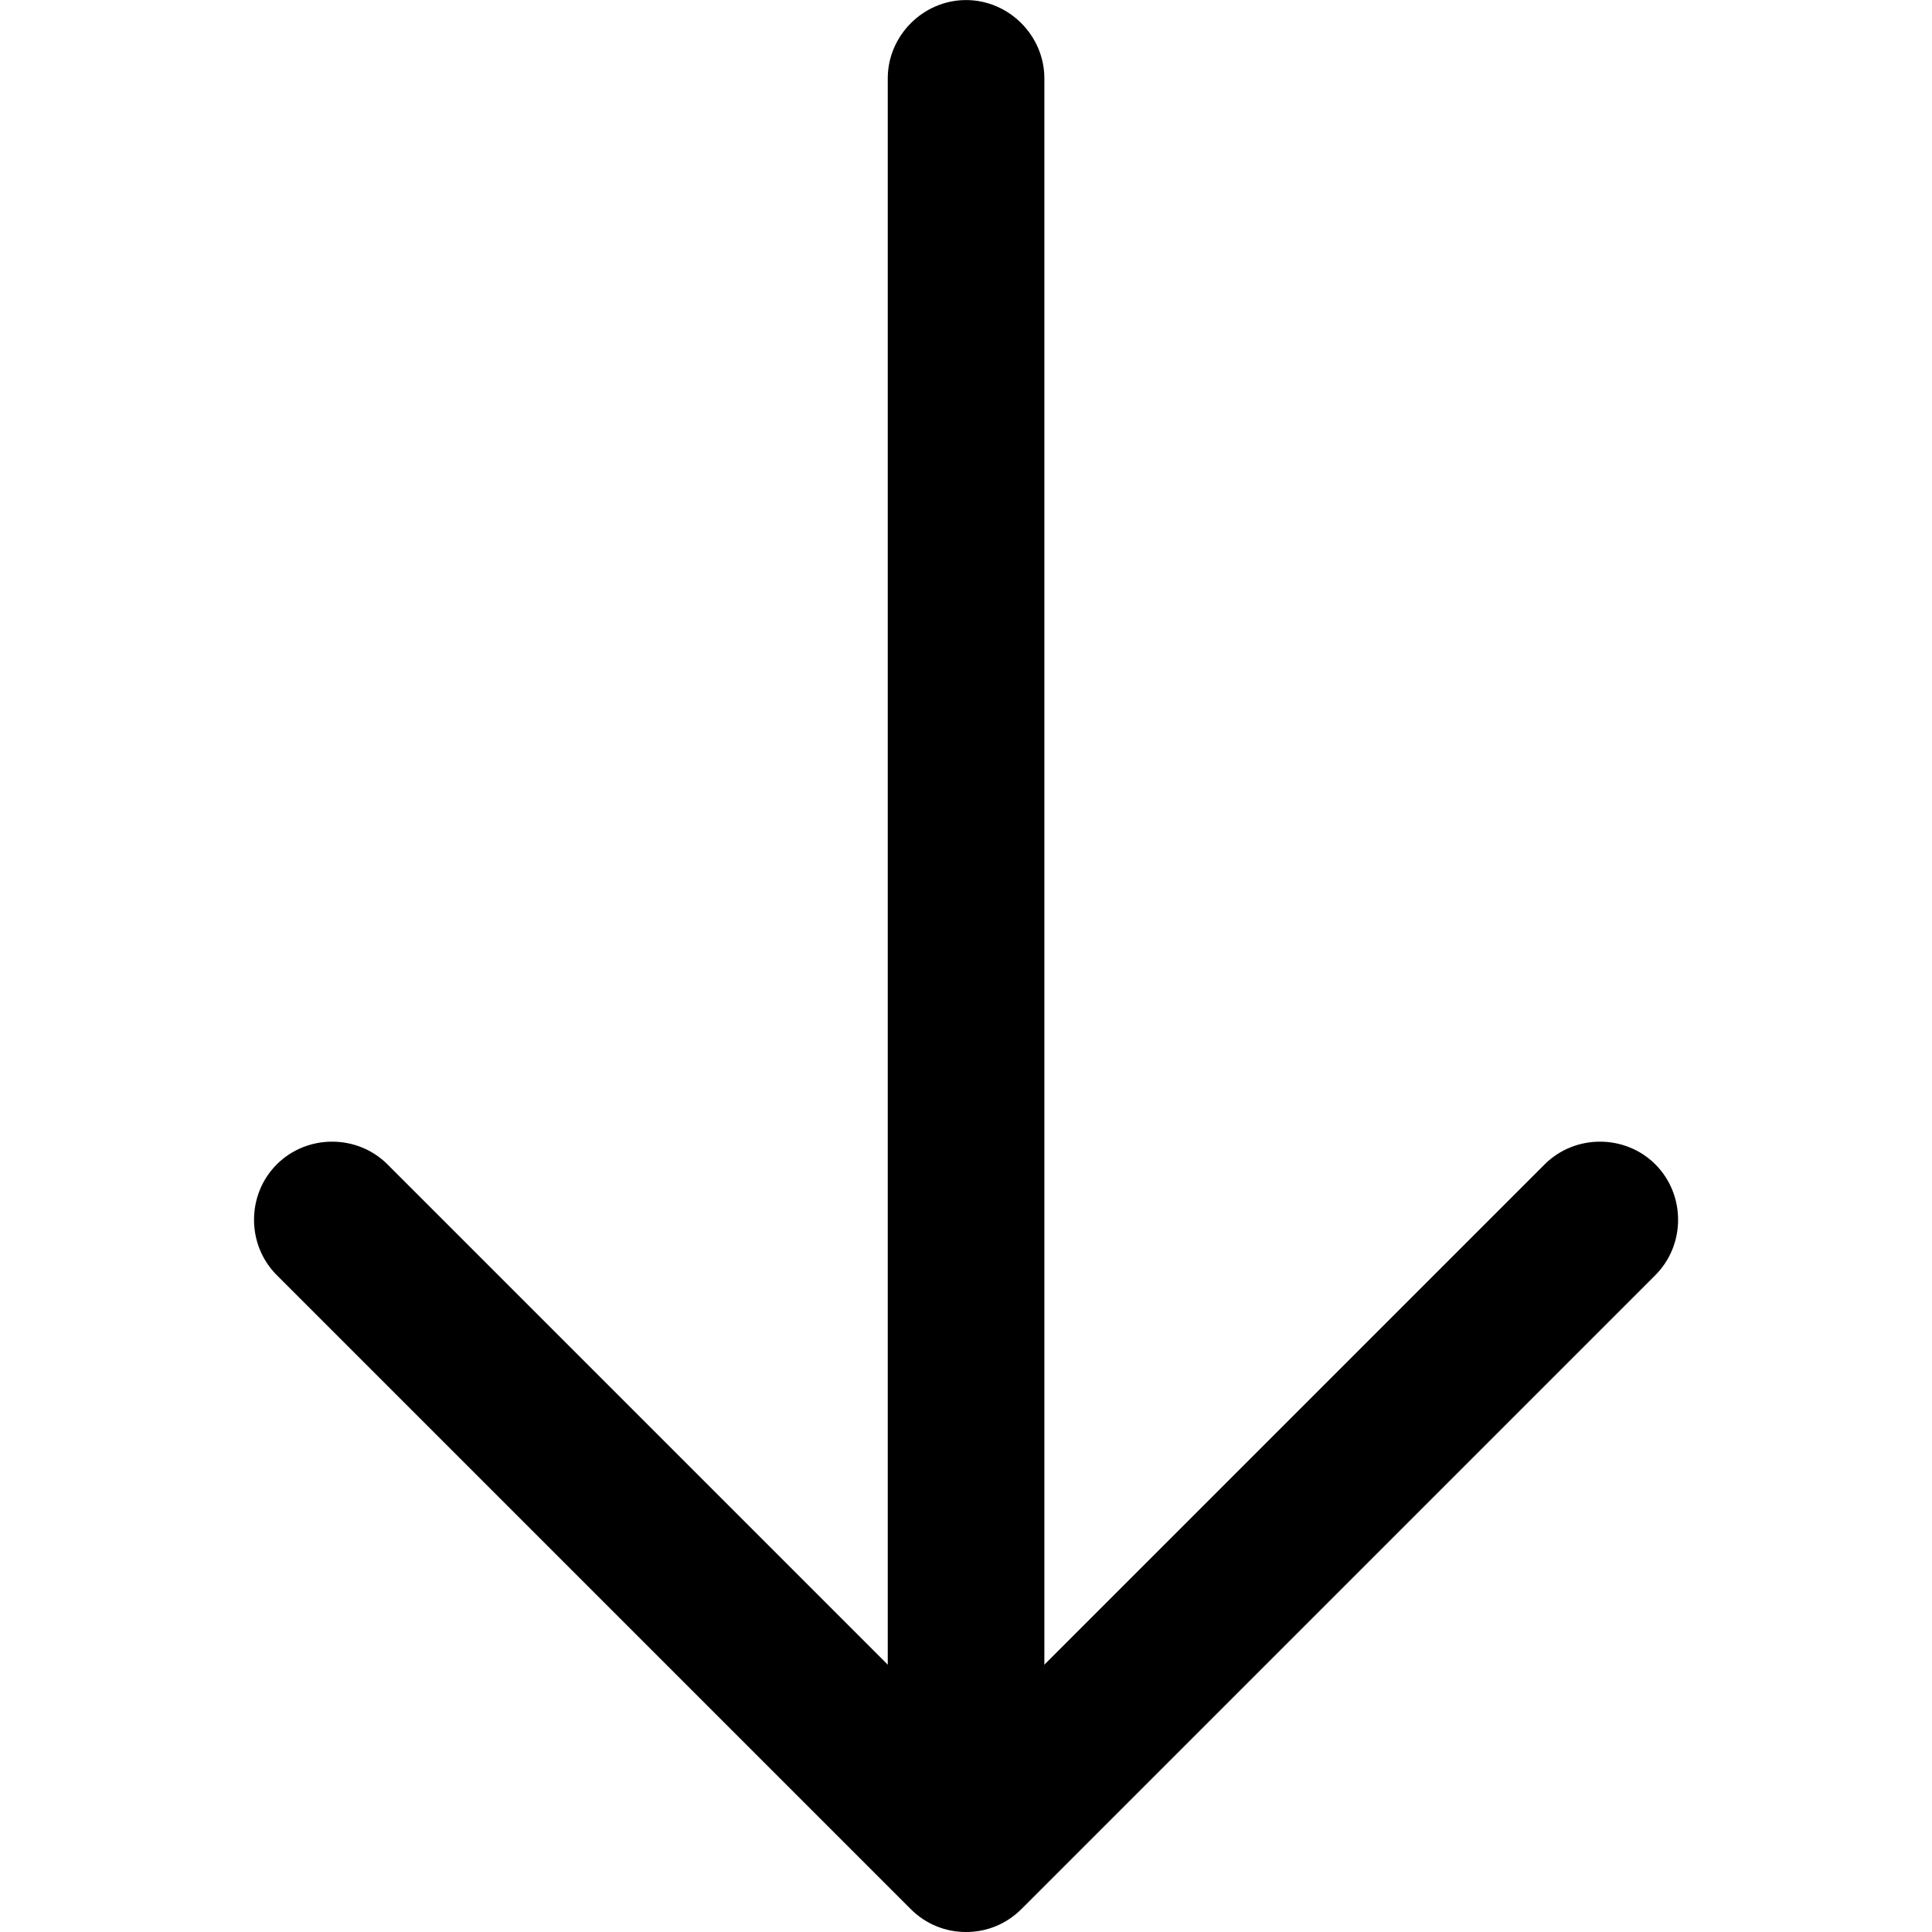
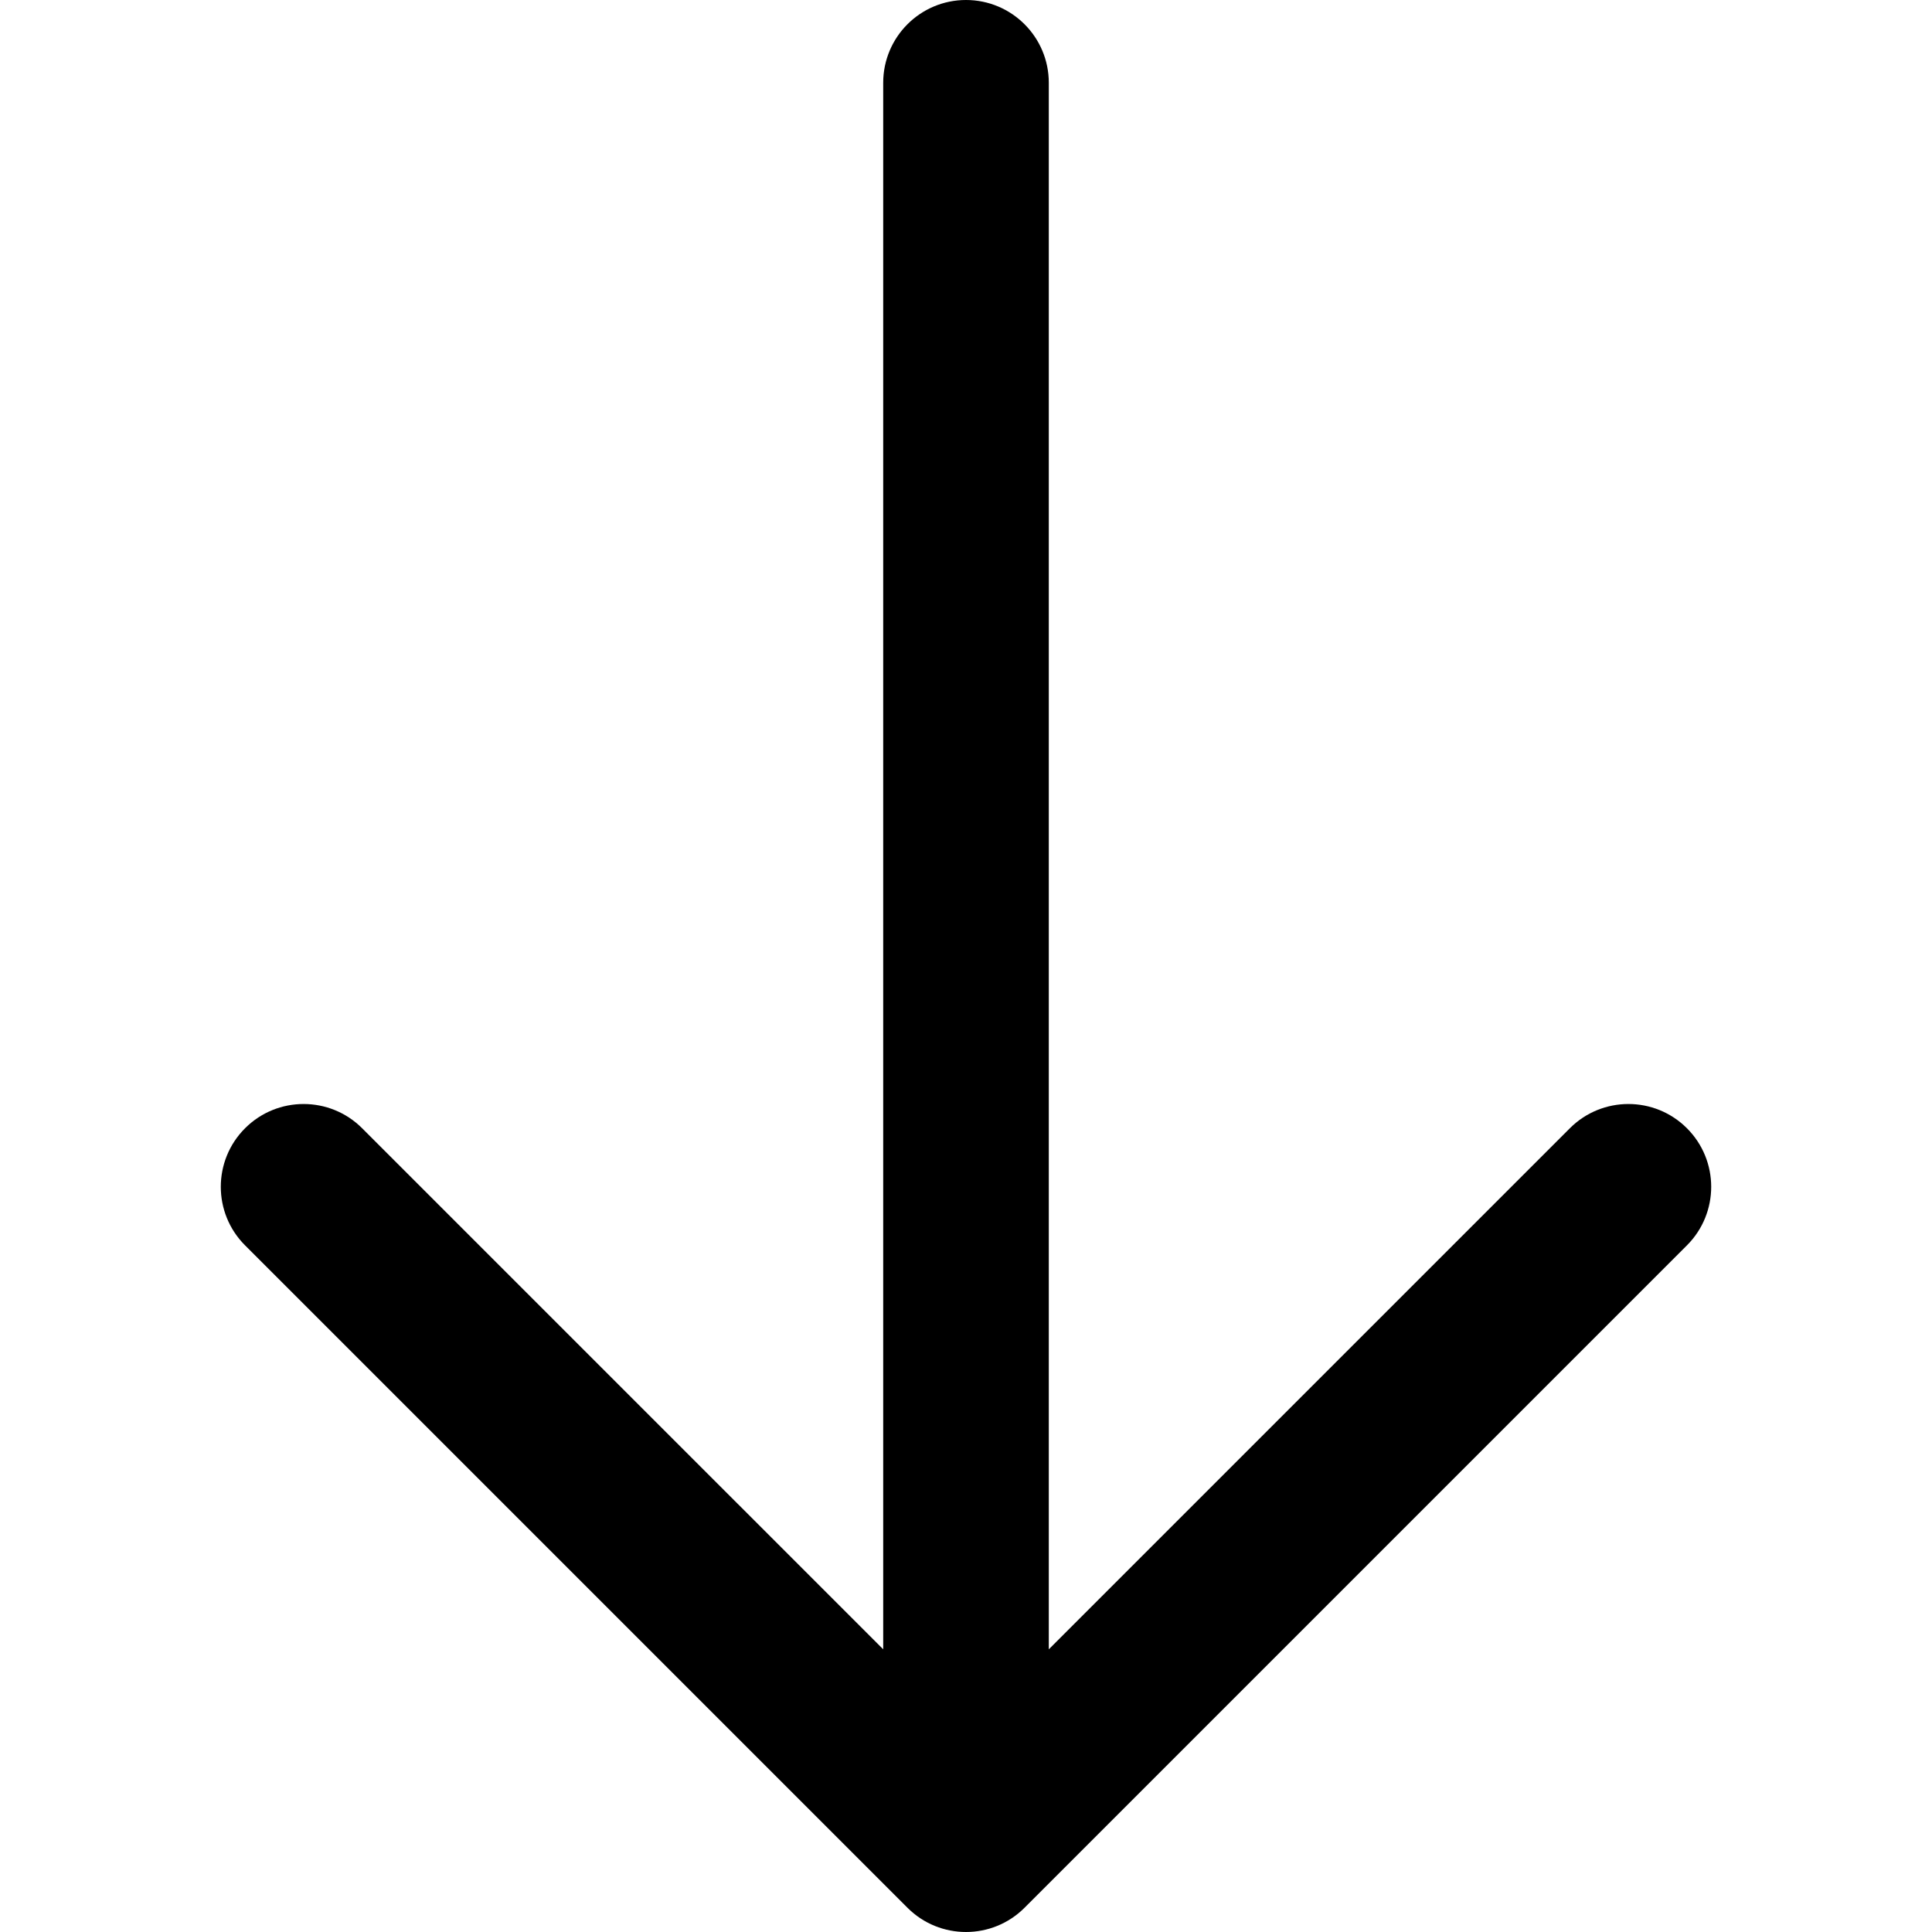
- <svg xmlns="http://www.w3.org/2000/svg" version="1.1" width="32" height="32" viewBox="0 0 32 32">
-   <path d="M16 32c-0.329 0-0.657-0.121-0.917-0.381l-10.499-10.499c-0.502-0.502-0.502-1.332 0-1.834s1.332-0.502 1.834 0l9.583 9.583 9.583-9.583c0.502-0.502 1.332-0.502 1.834 0s0.502 1.332 0 1.834l-10.499 10.499c-0.259 0.259-0.588 0.381-0.917 0.381z" />
-   <path d="M16.001 31.706c-0.709 0-1.297-0.588-1.297-1.297v-29.111c0-0.709 0.588-1.297 1.297-1.297s1.297 0.588 1.297 1.297v29.111c0 0.709-0.588 1.297-1.297 1.297z" />
+ <svg xmlns="http://www.w3.org/2000/svg" version="1.1" width="1024" height="1024" viewBox="0 0 1024 1024">
+   <g id="icomoon-ignore">
+ </g>
+   <path fill="#000" d="M512.001 0c24.237 0 43.886 19.648 43.886 43.886v830.279l276.17-276.165c17.139-17.139 44.922-17.139 62.060 0s17.139 44.922 0 62.060l-351.085 351.086c-17.138 17.139-44.926 17.139-62.064 0l-351.086-351.086c-17.138-17.139-17.138-44.922 0-62.060s44.926-17.139 62.064 0l276.169 276.165v-830.279c0-24.237 19.649-43.886 43.886-43.886z" />
</svg>
